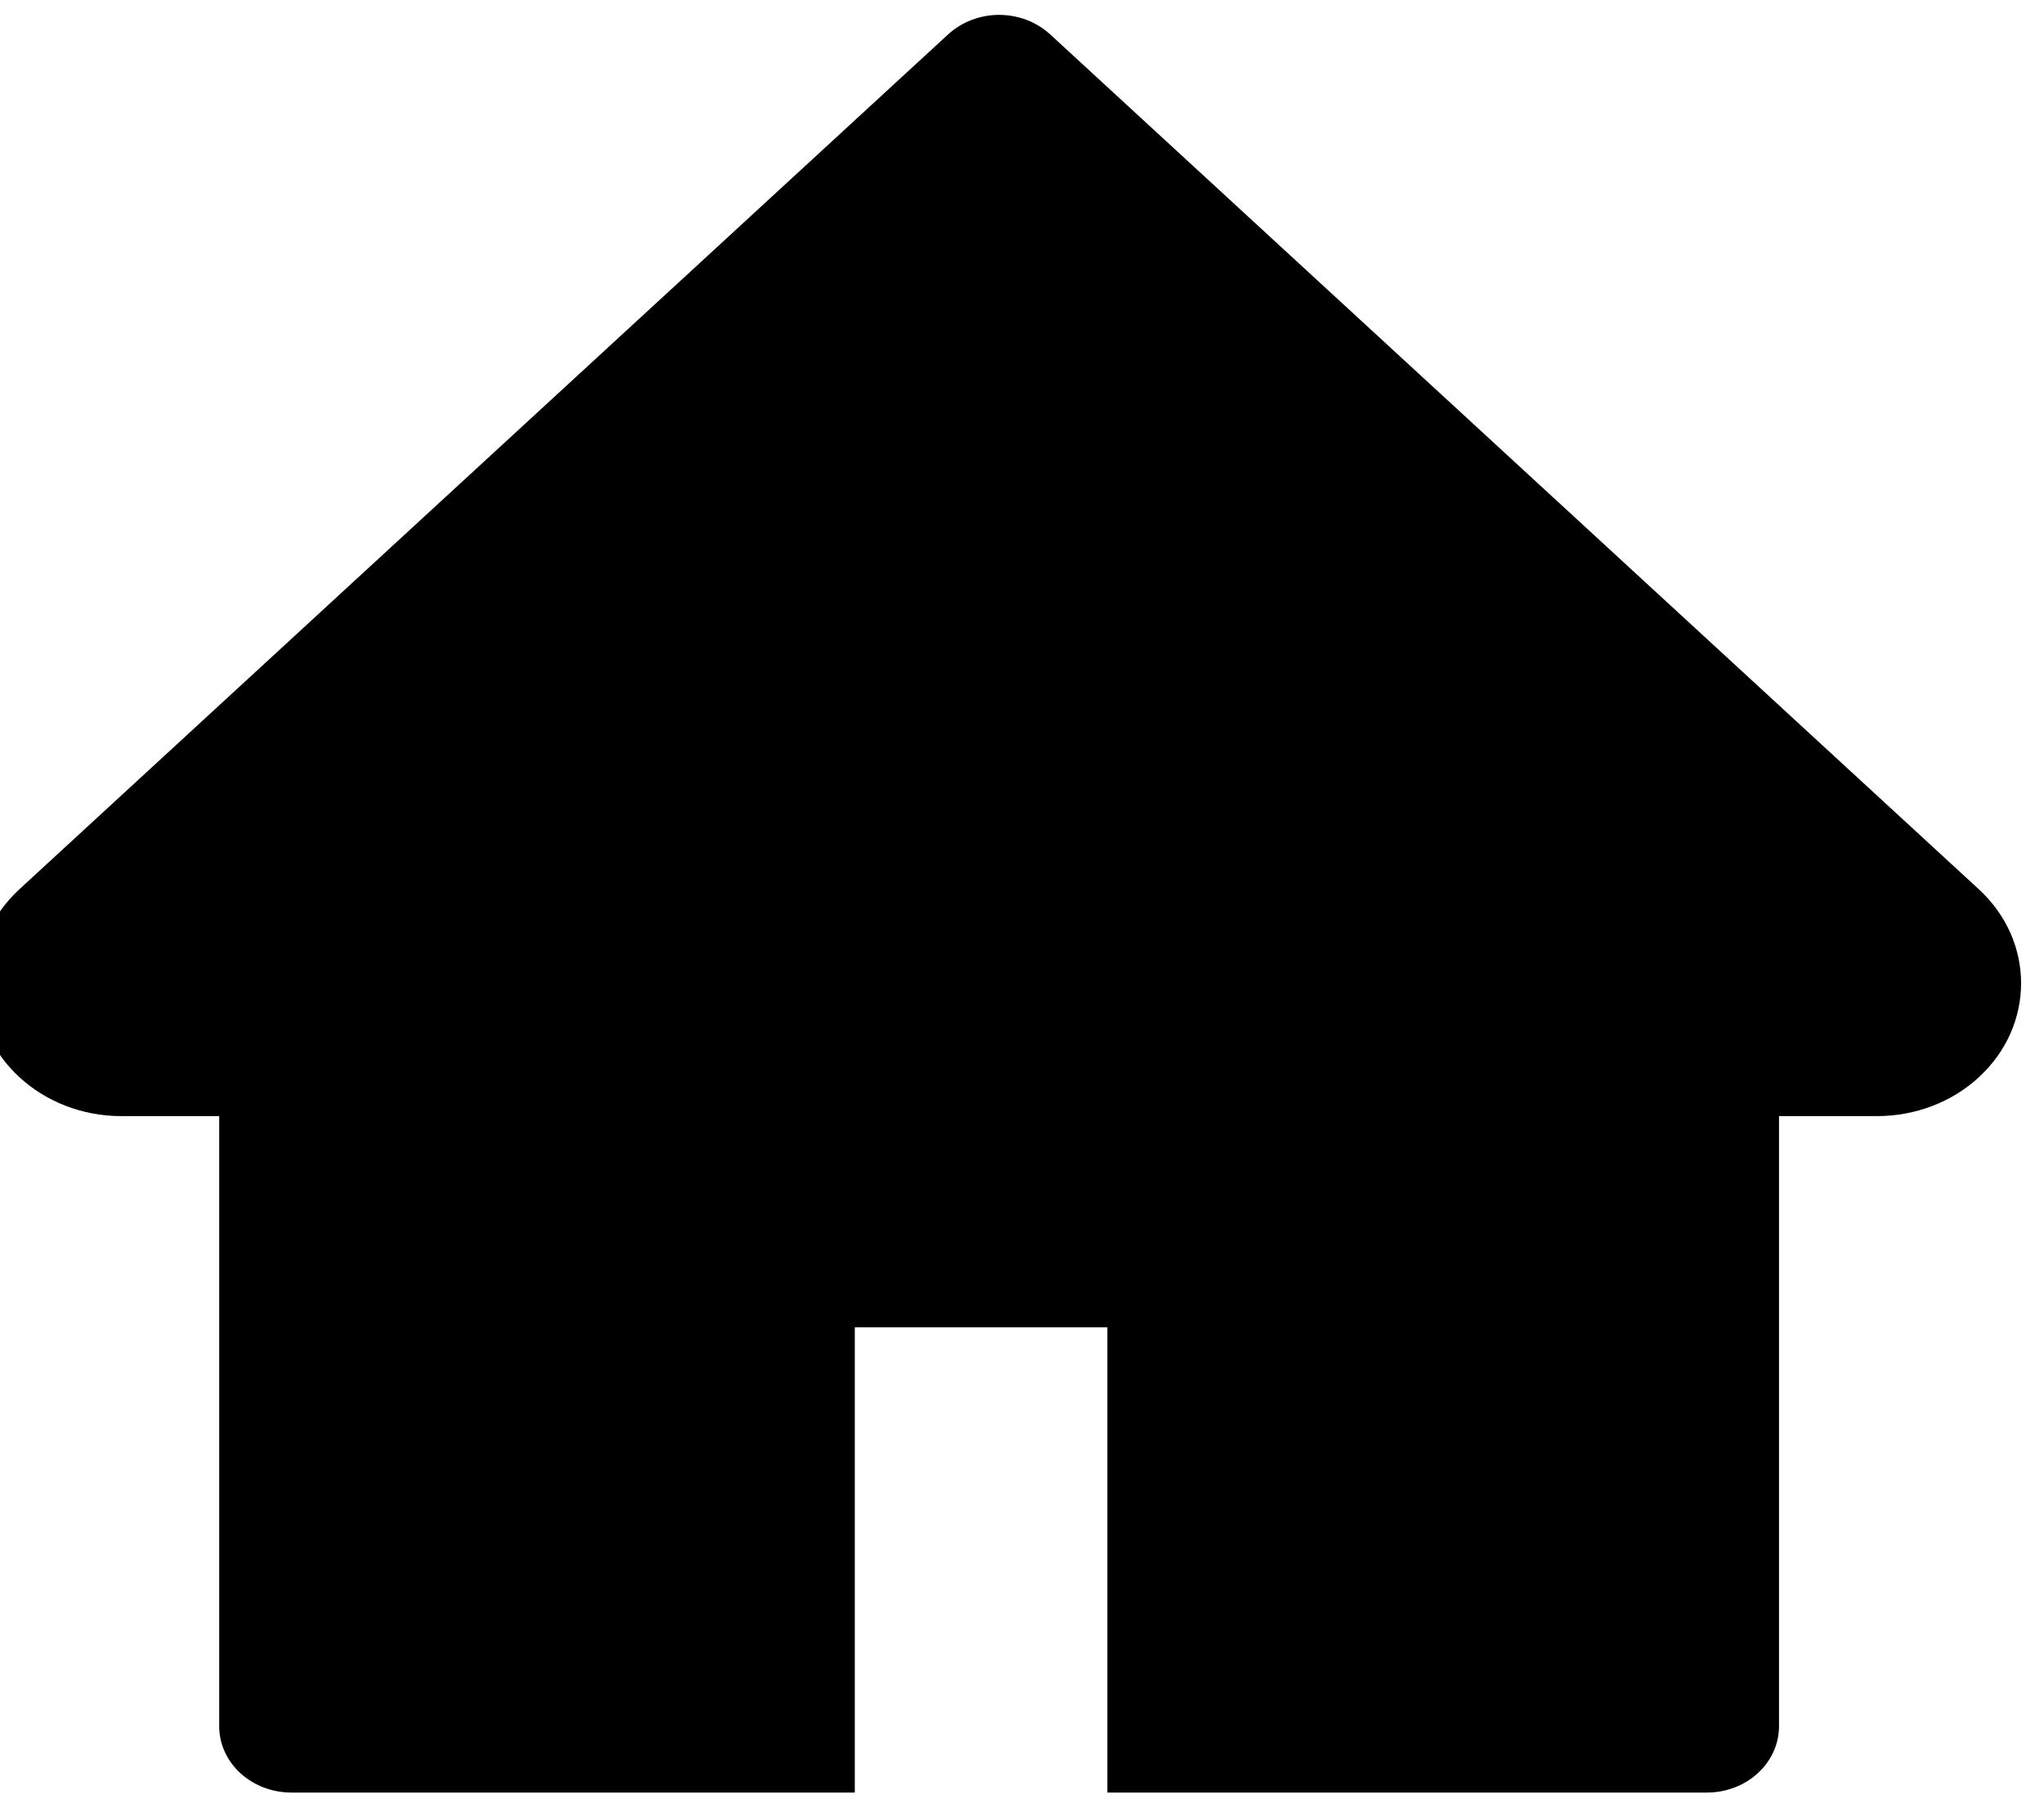
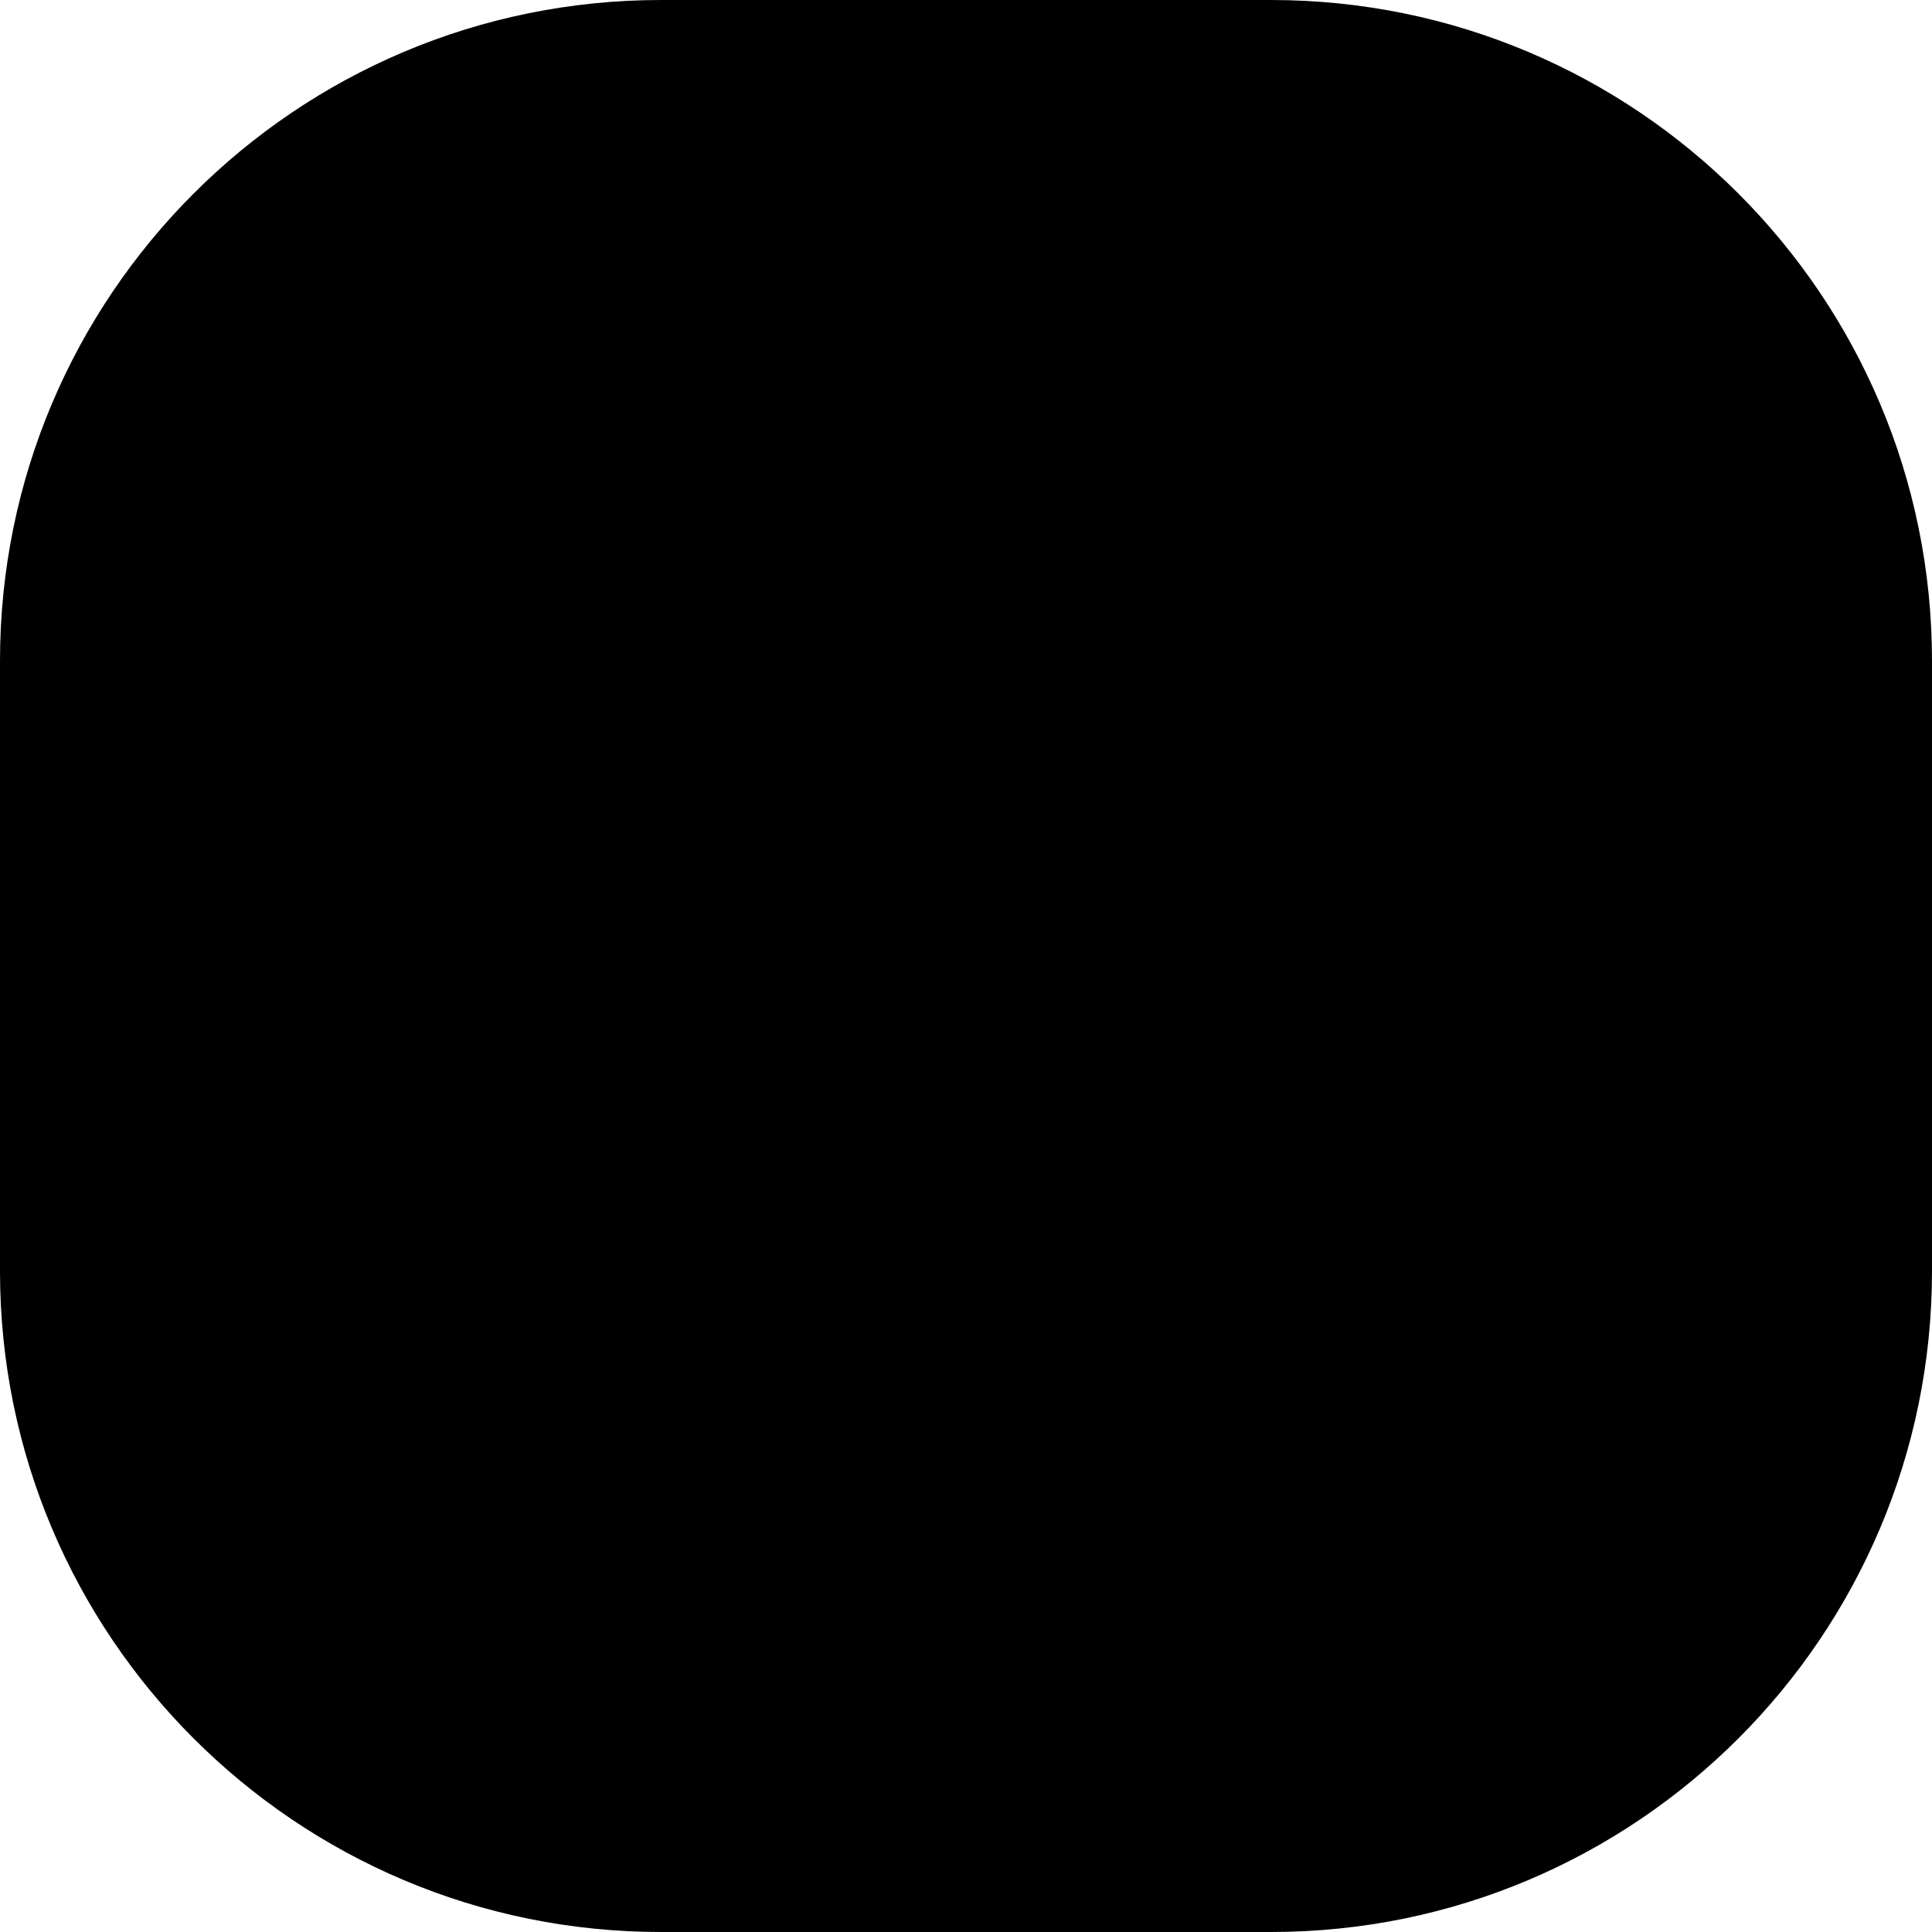
- <svg xmlns="http://www.w3.org/2000/svg" width="25" height="22" viewBox="0 0 25 22" fill="none">
-   <path d="M24.202 10.874L12.844 0.42C12.762 0.345 12.665 0.285 12.558 0.244C12.451 0.203 12.336 0.182 12.22 0.182C12.104 0.182 11.99 0.203 11.883 0.244C11.776 0.285 11.679 0.345 11.597 0.42L0.238 10.874C-0.093 11.178 -0.28 11.592 -0.28 12.024C-0.28 12.921 0.511 13.649 1.485 13.649H2.681V21.109C2.681 21.558 3.076 21.921 3.564 21.921H10.455V16.232H13.544V21.921H20.877C21.365 21.921 21.759 21.558 21.759 21.109V13.649H22.956C23.425 13.649 23.874 13.479 24.205 13.172C24.892 12.537 24.892 11.509 24.202 10.874Z" fill="currentColor" />
+ <svg xmlns="http://www.w3.org/2000/svg" width="38" height="38" viewBox="0 0 38 38" fill="none">
+   <rect width="38" height="38" rx="13" fill="currentColor" />
+   <path d="M29.994 19.481C29.994 20.149 29.421 20.673 28.772 20.673H27.55L27.576 26.618C27.576 26.718 27.569 26.818 27.557 26.918V27.516C27.557 28.336 26.873 29 26.029 29H25.418C25.376 29 25.334 29 25.292 28.996C25.239 29 25.185 29 25.132 29H22.974C22.129 29 21.446 28.336 21.446 27.516V24.25C21.446 23.593 20.899 23.062 20.223 23.062H17.779C17.102 23.062 16.556 23.593 16.556 24.25V27.516C16.556 28.336 15.873 29 15.028 29H12.893C12.836 29 12.778 28.996 12.721 28.993C12.675 28.996 12.63 29 12.584 29H11.973C11.128 29 10.445 28.336 10.445 27.516V23.359C10.445 23.326 10.445 23.289 10.448 23.256V20.673H9.222C8.535 20.673 8 20.153 8 19.481C8 19.148 8.115 18.851 8.382 18.591L18.176 10.297C18.443 10.037 18.749 10 19.016 10C19.284 10 19.589 10.074 19.818 10.26L29.574 18.591C29.88 18.851 30.032 19.148 29.994 19.481Z" fill="currentColor" />
</svg>
